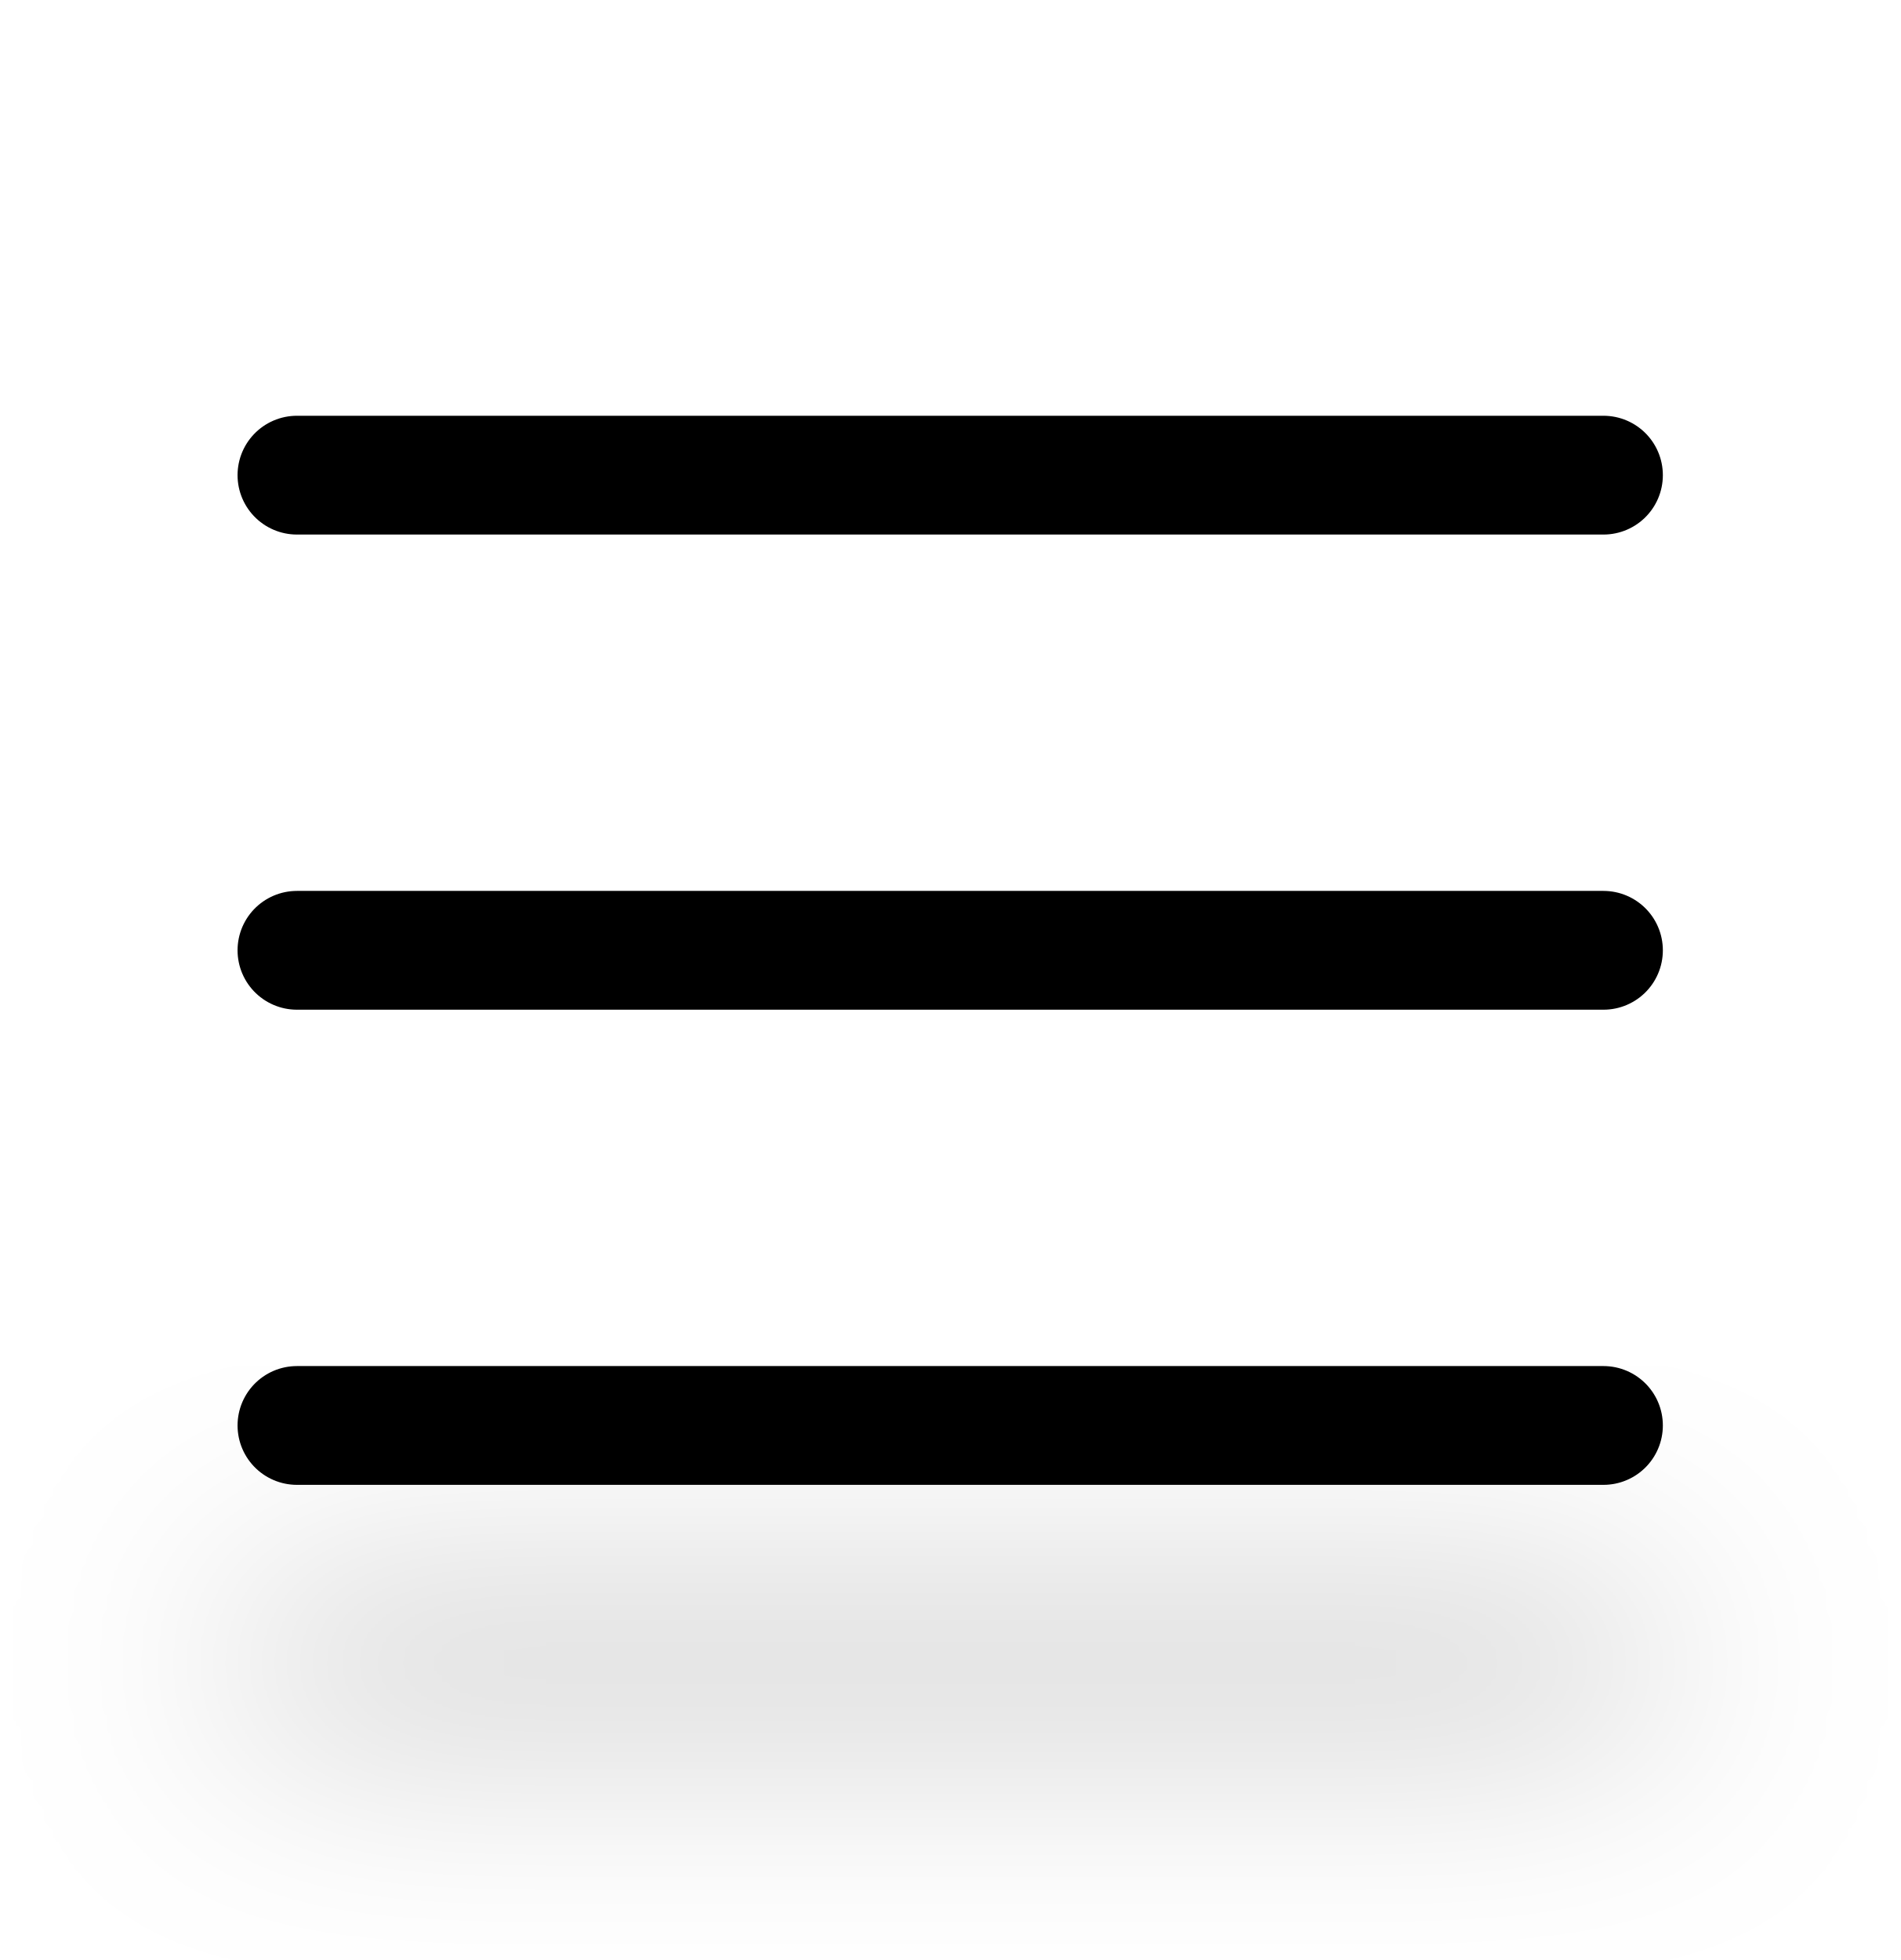
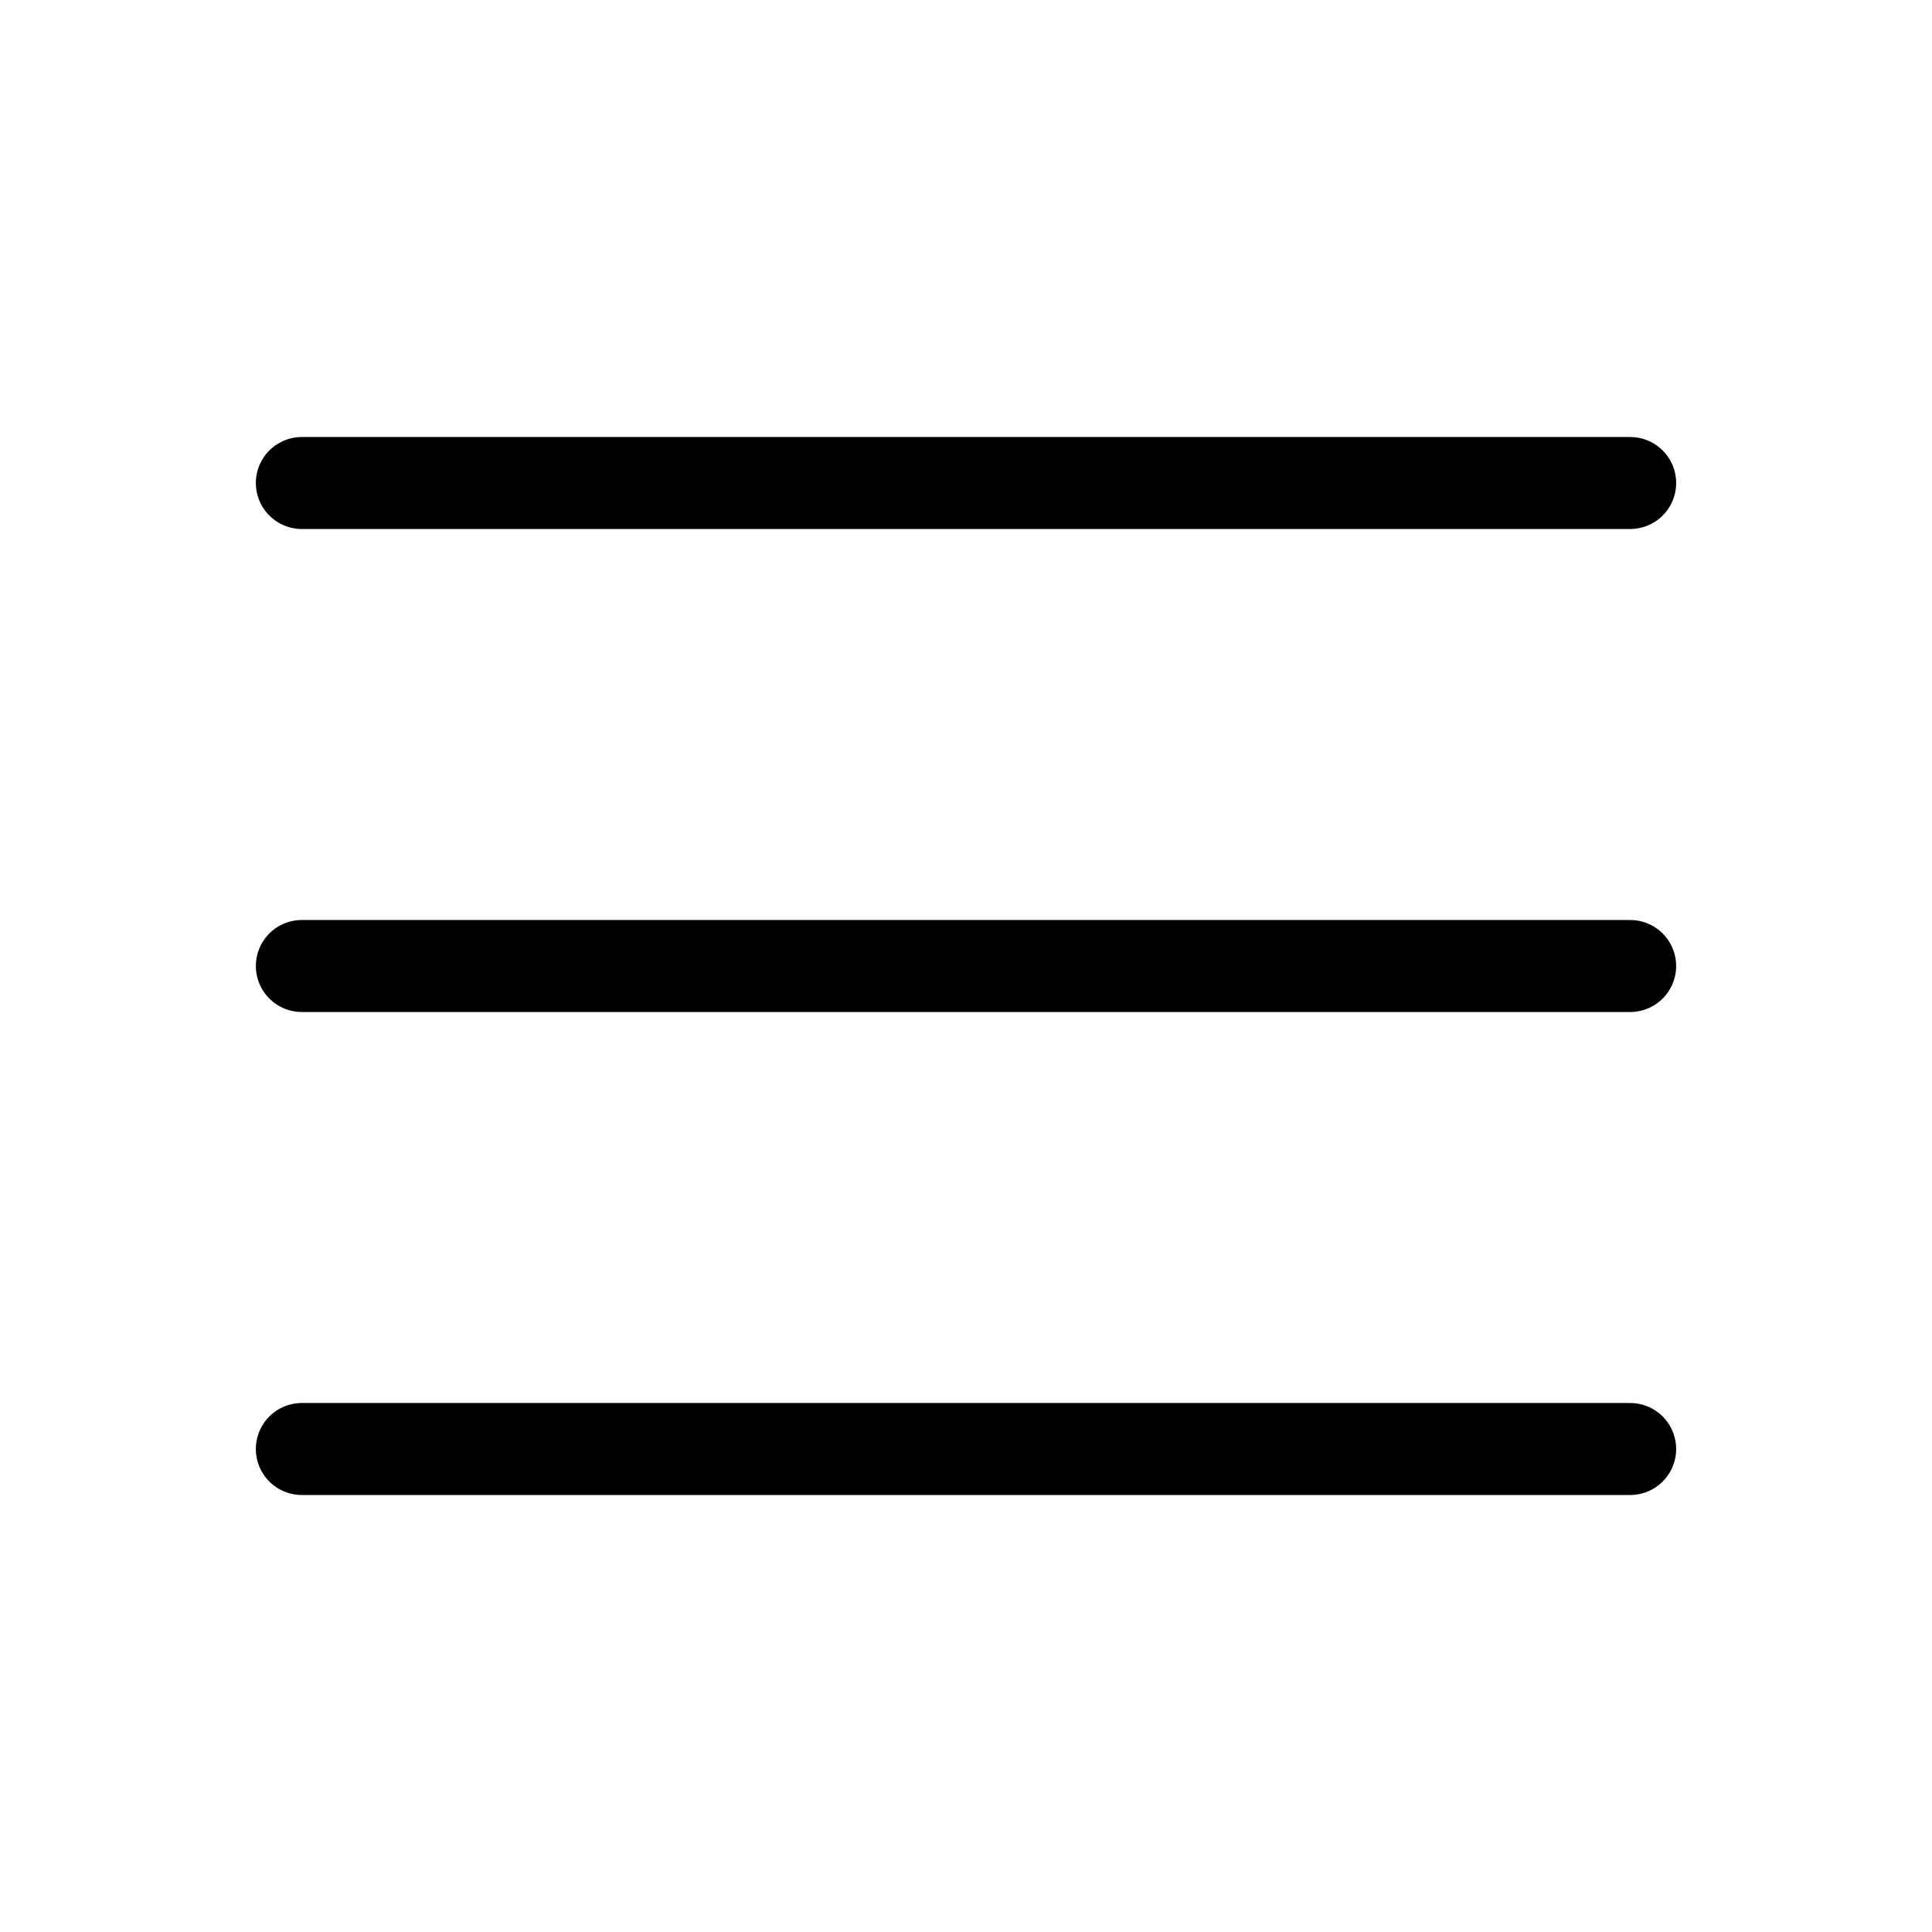
- <svg xmlns="http://www.w3.org/2000/svg" width="32" height="33" viewBox="0 0 32 33" fill="none">
-   <path d="M5 16H27" stroke="black" stroke-width="2" stroke-linecap="round" stroke-linejoin="round" />
-   <path d="M5 8H27" stroke="black" stroke-width="2" stroke-linecap="round" stroke-linejoin="round" />
-   <g filter="url(#filter0_d_1594_1777)">
-     <path d="M5 24H27" stroke="black" stroke-width="2" stroke-linecap="round" stroke-linejoin="round" />
-   </g>
-   <defs>
-     <filter id="filter0_d_1594_1777" x="0" y="23" width="32" height="10" filterUnits="userSpaceOnUse" color-interpolation-filters="sRGB">
-       <feFlood flood-opacity="0" result="BackgroundImageFix" />
-       <feColorMatrix in="SourceAlpha" type="matrix" values="0 0 0 0 0 0 0 0 0 0 0 0 0 0 0 0 0 0 127 0" result="hardAlpha" />
-       <feOffset dy="4" />
-       <feGaussianBlur stdDeviation="2" />
-       <feComposite in2="hardAlpha" operator="out" />
-       <feColorMatrix type="matrix" values="0 0 0 0 0 0 0 0 0 0 0 0 0 0 0 0 0 0 0.25 0" />
-       <feBlend mode="normal" in2="BackgroundImageFix" result="effect1_dropShadow_1594_1777" />
-       <feBlend mode="normal" in="SourceGraphic" in2="effect1_dropShadow_1594_1777" result="shape" />
-     </filter>
-   </defs>
+ <svg xmlns="http://www.w3.org/2000/svg" width="42" height="42" viewBox="0 0 42 42" fill="none">
+   <path d="M6.562 21H35.438" stroke="black" stroke-width="2" stroke-linecap="round" stroke-linejoin="round" />
+   <path d="M6.562 10.5H35.438" stroke="black" stroke-width="2" stroke-linecap="round" stroke-linejoin="round" />
+   <path d="M6.562 31.5H35.438" stroke="black" stroke-width="2" stroke-linecap="round" stroke-linejoin="round" />
</svg>
